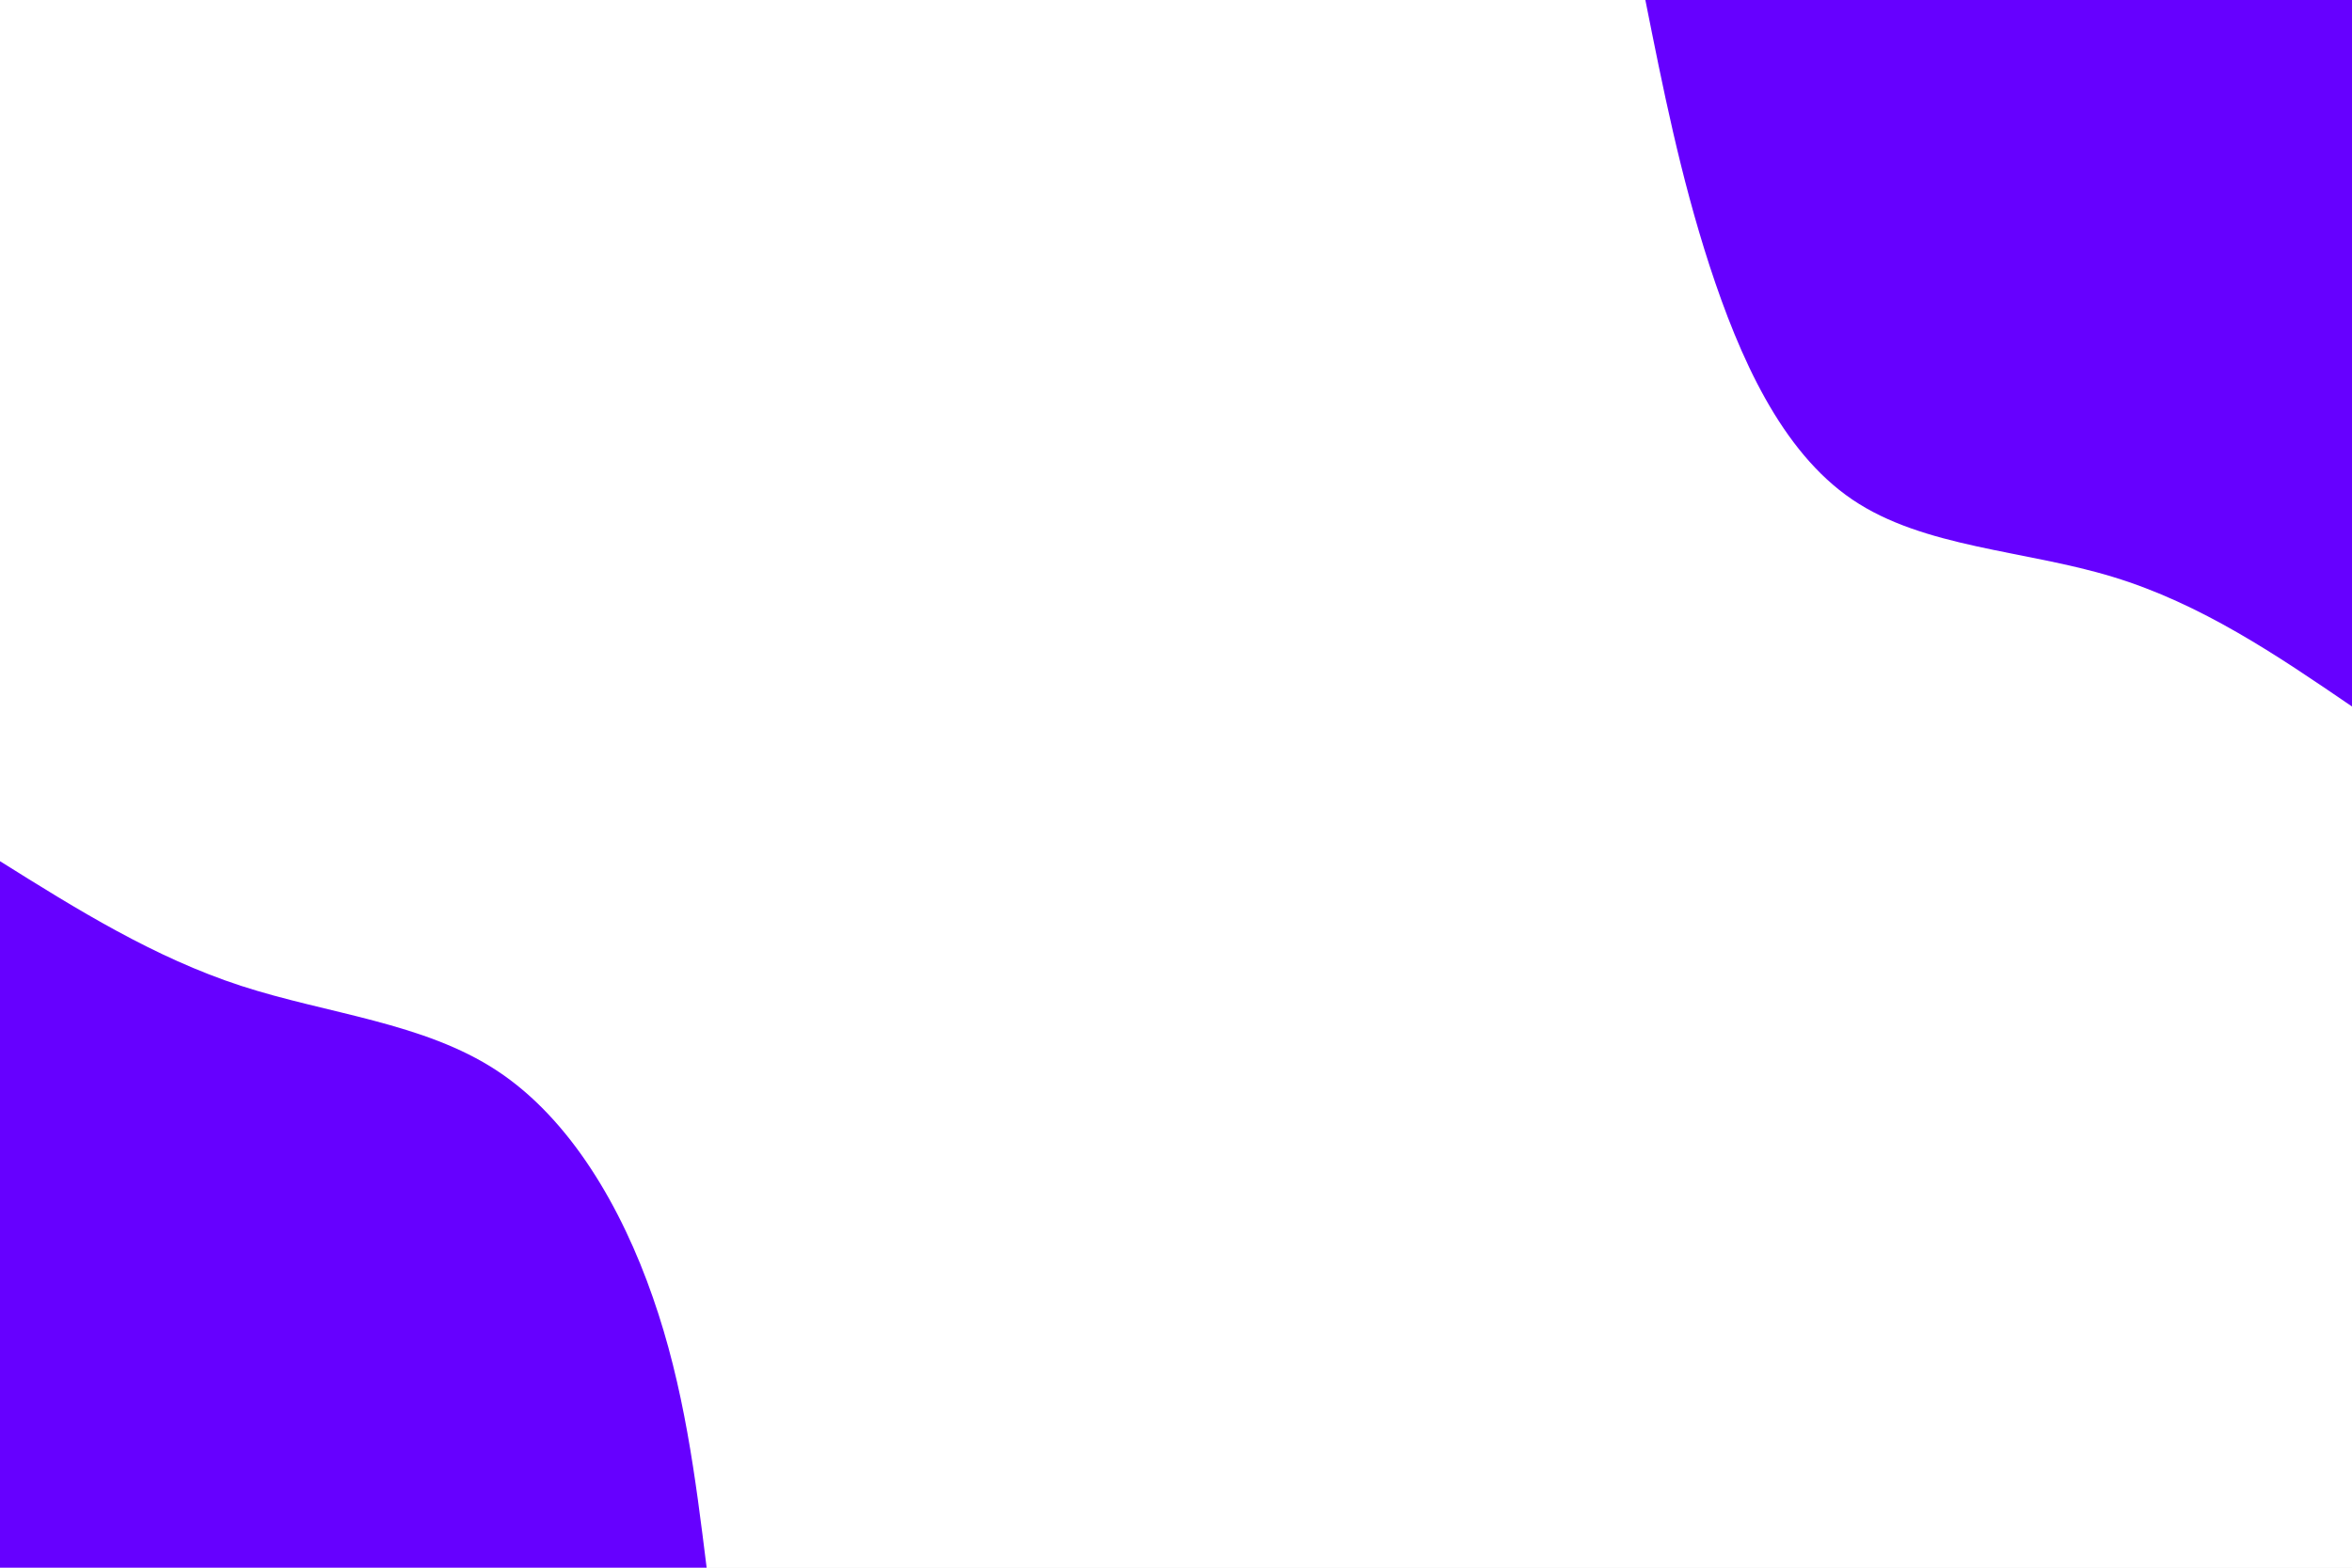
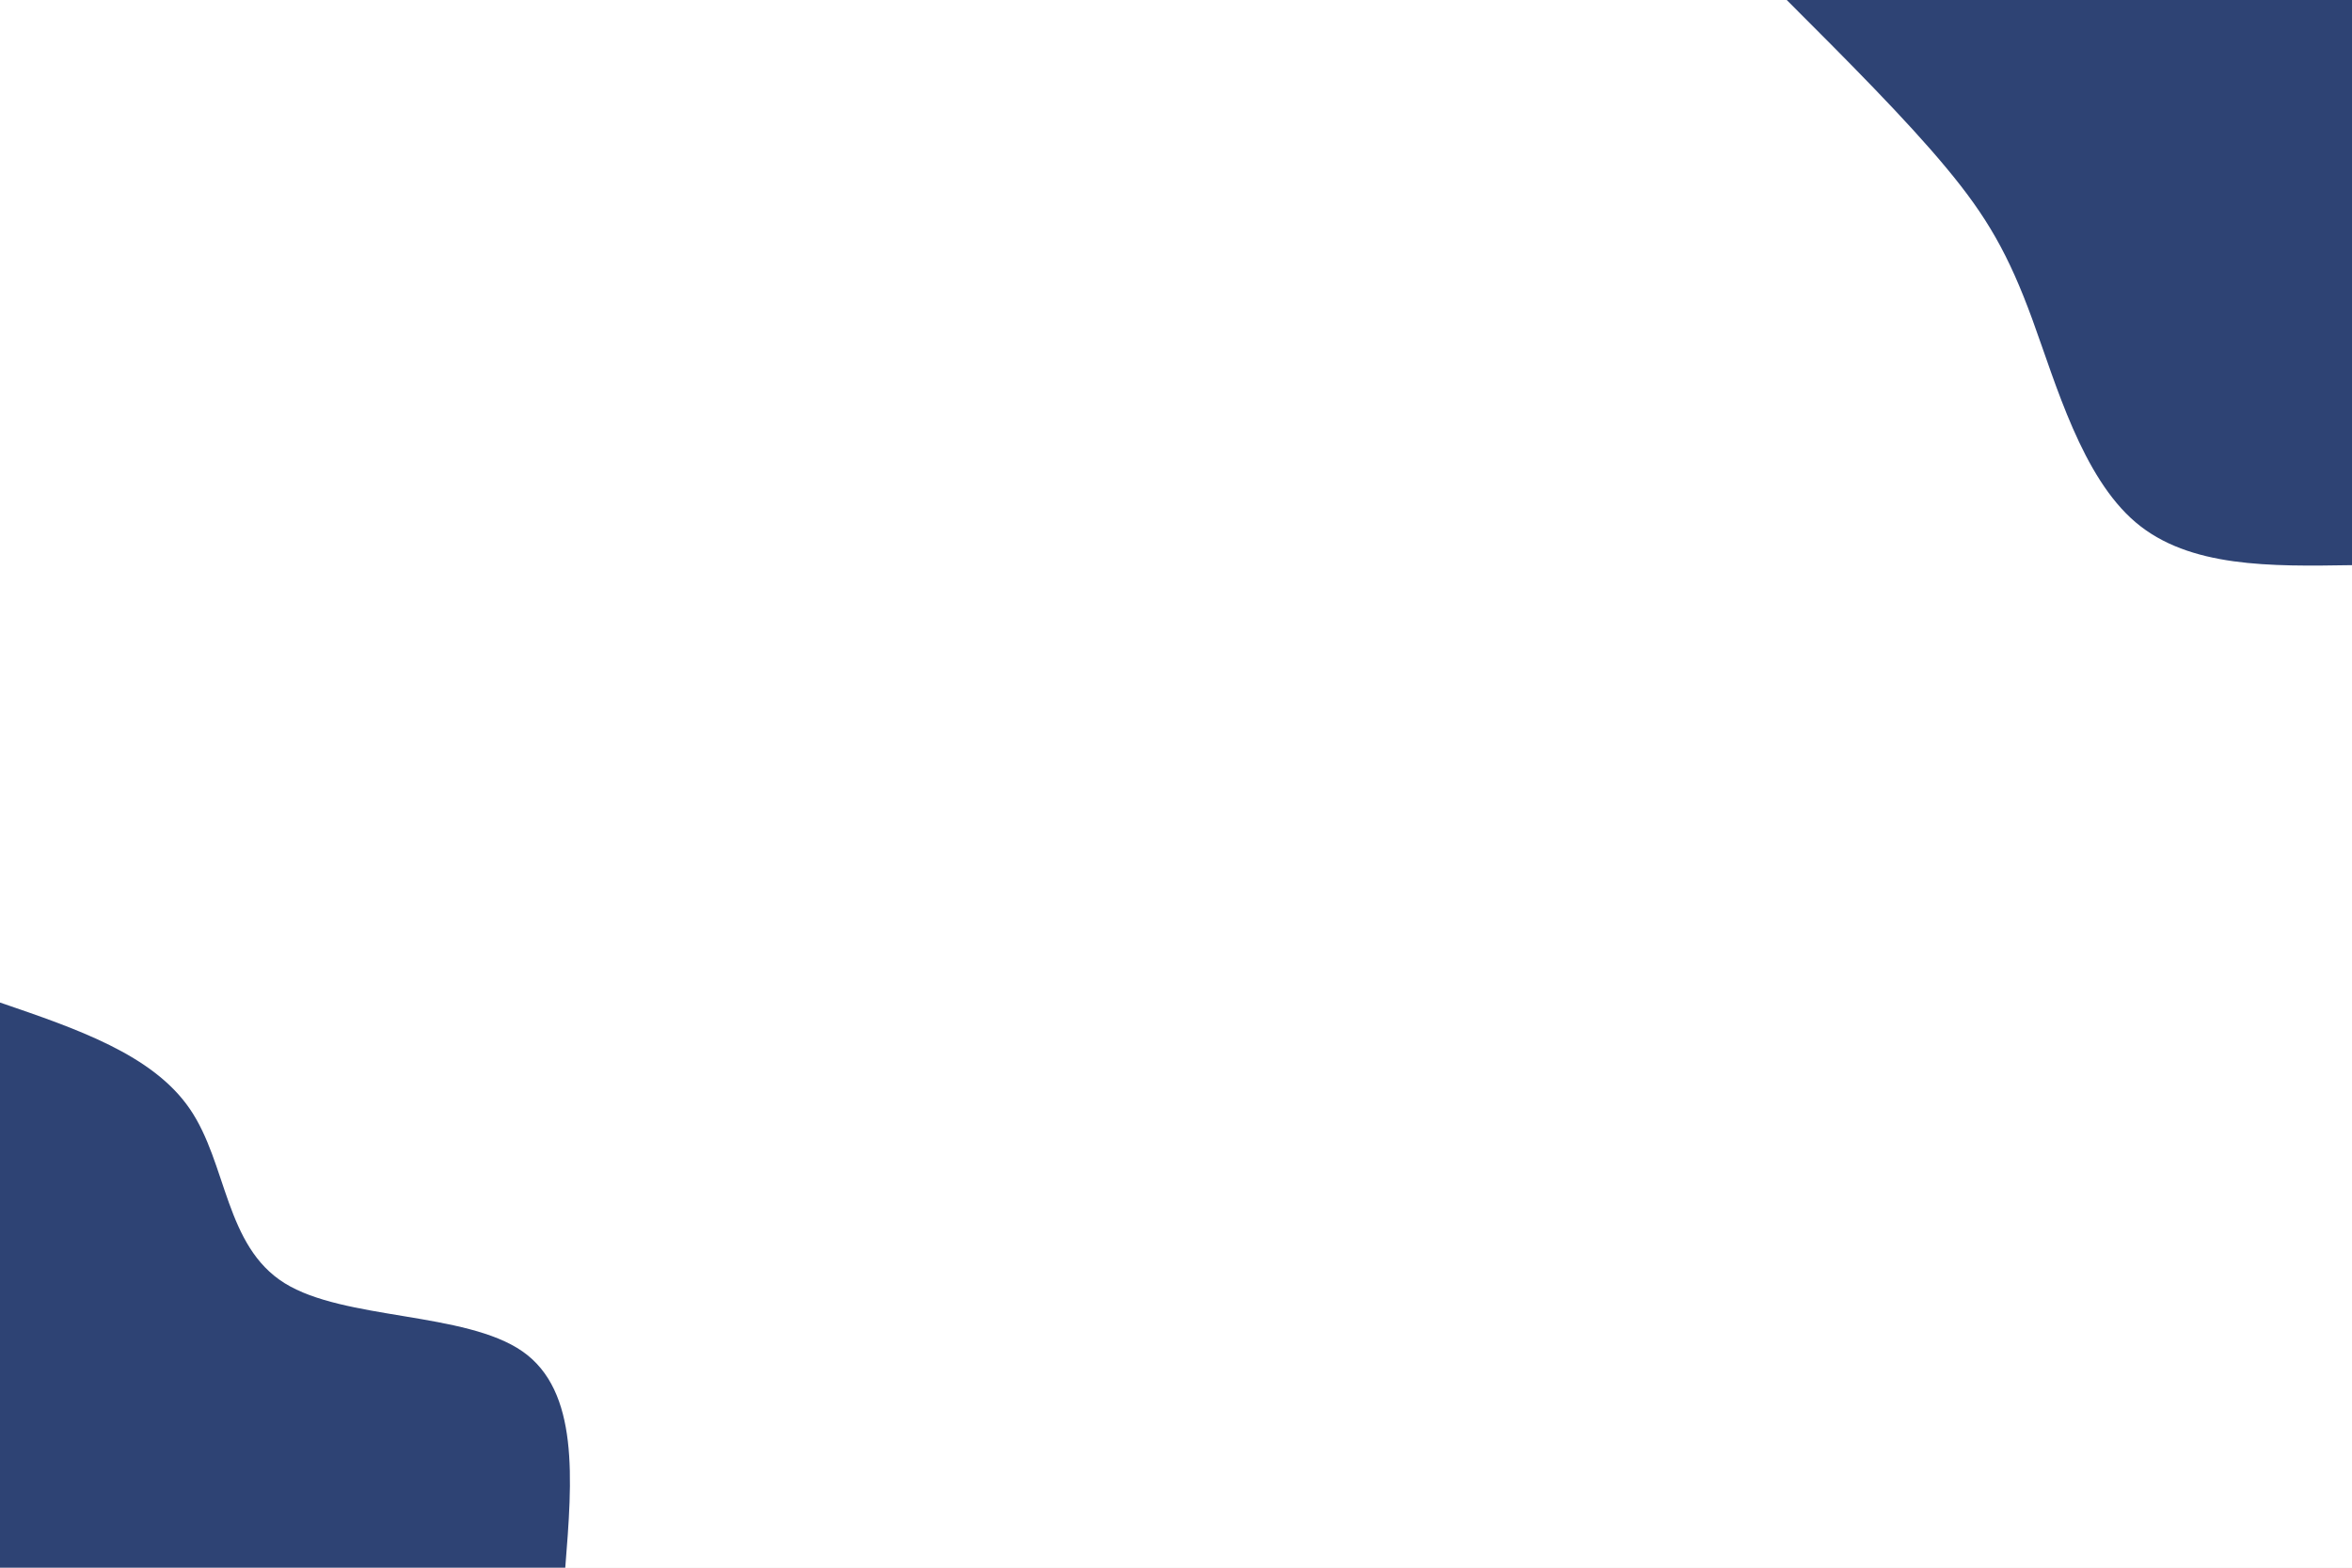
<svg xmlns="http://www.w3.org/2000/svg" id="visual" viewBox="0 0 900 600" width="900" height="600" version="1.1">
-   <rect x="0" y="0" width="900" height="600" fill="#FFFFFF" />
+   <rect x="0" y="0" width="900" height="600" fill="#ffffff" />
  <defs>
    <linearGradient id="grad1_0" x1="33.3%" y1="0%" x2="100%" y2="100%">
      <stop offset="20%" stop-color="#ffffff" stop-opacity="1" />
      <stop offset="80%" stop-color="#ffffff" stop-opacity="1" />
    </linearGradient>
  </defs>
  <defs>
    <linearGradient id="grad2_0" x1="0%" y1="0%" x2="66.7%" y2="100%">
      <stop offset="20%" stop-color="#ffffff" stop-opacity="1" />
      <stop offset="80%" stop-color="#ffffff" stop-opacity="1" />
    </linearGradient>
  </defs>
  <g transform="translate(900, 0)">
-     <path d="M0 270.4C-28.8 250.7 -57.7 231.1 -91.5 220.8C-125.2 210.5 -163.9 209.7 -191.2 191.2C-218.5 172.7 -234.4 136.6 -245.8 101.8C-257.1 67 -263.7 33.5 -270.4 0L0 0Z" fill="#6600FF" />
+     <path d="M0 216.3C-31.1 216.8 -62.3 217.3 -82.8 199.9C-103.3 182.5 -113.2 147.2 -122.3 122.3C-131.4 97.4 -139.7 82.9 -155.2 64.3C-170.7 45.6 -193.5 22.8 -216.3 0L0 0Z" fill="#2E4374" />
  </g>
  <g transform="translate(0, 600)">
-     <path d="M0 -270.4C29.5 -251.9 59.1 -233.5 92.2 -222.7C125.4 -211.9 162.1 -208.7 190.2 -190.2C218.3 -171.7 237.9 -137.8 249.8 -103.5C261.8 -69.2 266.1 -34.6 270.4 0L0 0Z" fill="#6600FF" />
+     <path d="M0 -216.3C29.2 -206.3 58.5 -196.4 72.7 -175.5C86.9 -154.7 86.1 -123.1 108.9 -108.9C131.7 -94.7 178 -98 199.9 -82.8C221.7 -67.6 219 -33.8 216.3 0L0 0Z" fill="#2E4374" />
  </g>
</svg>
